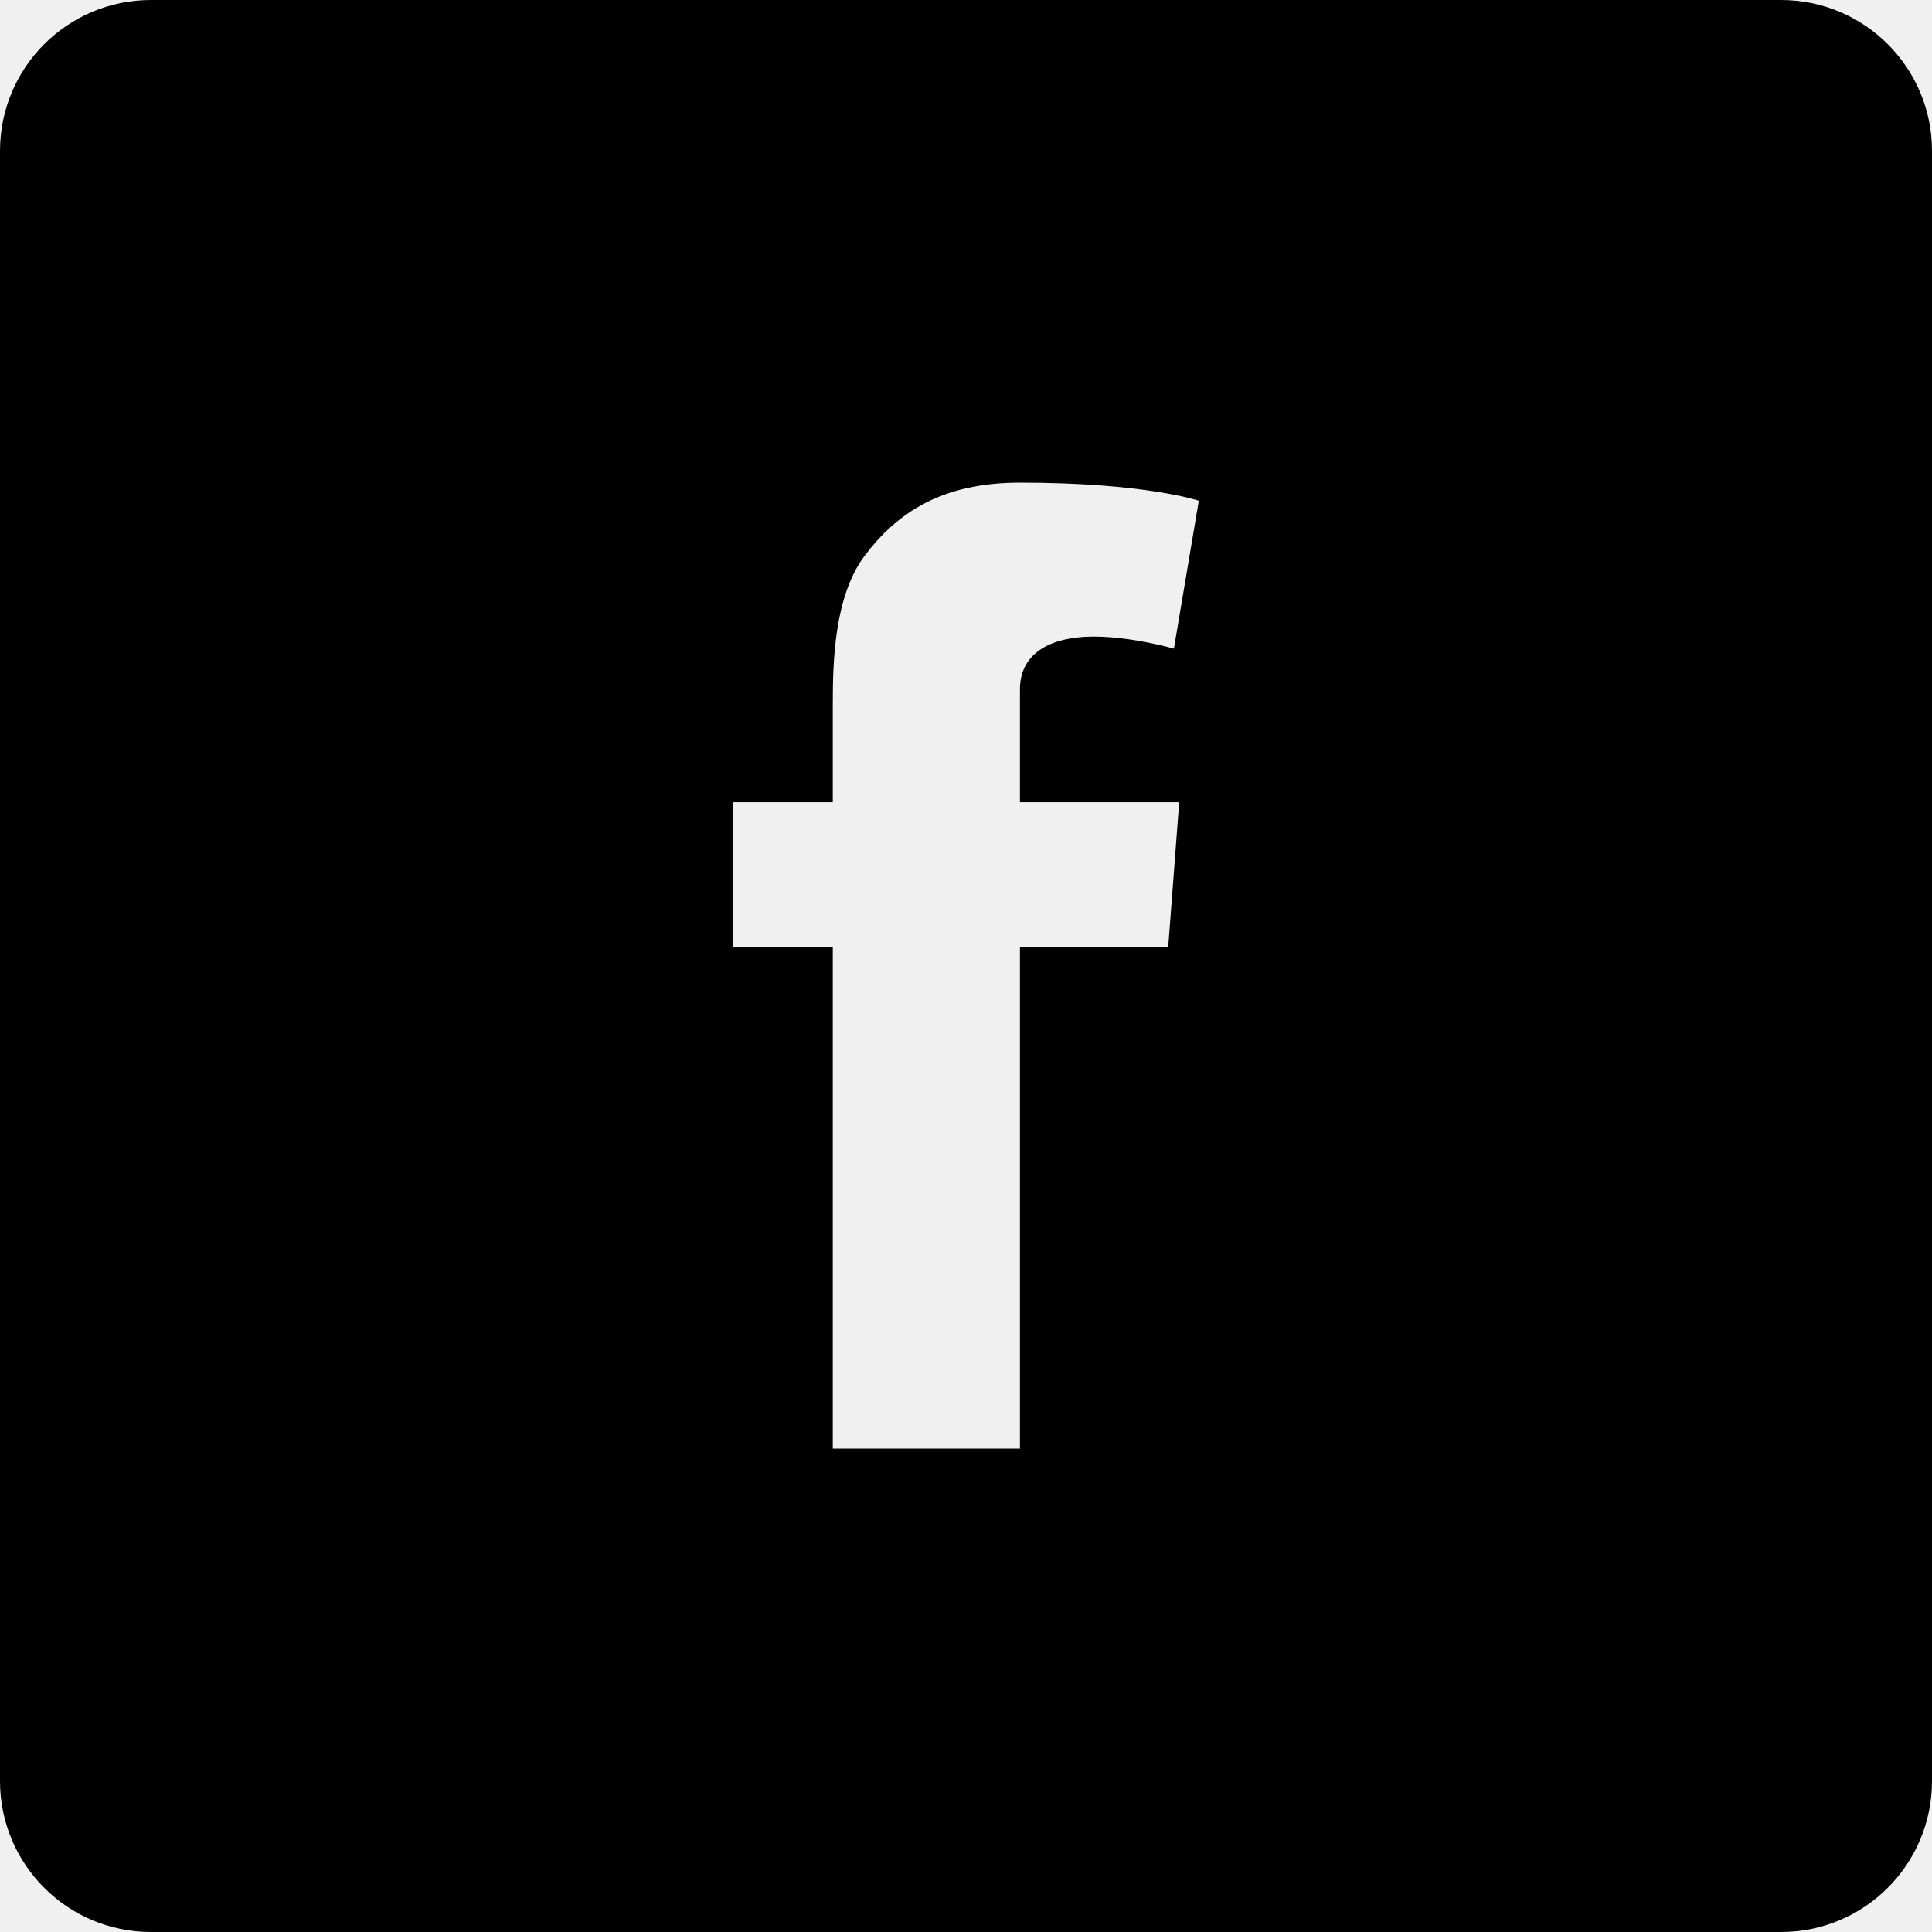
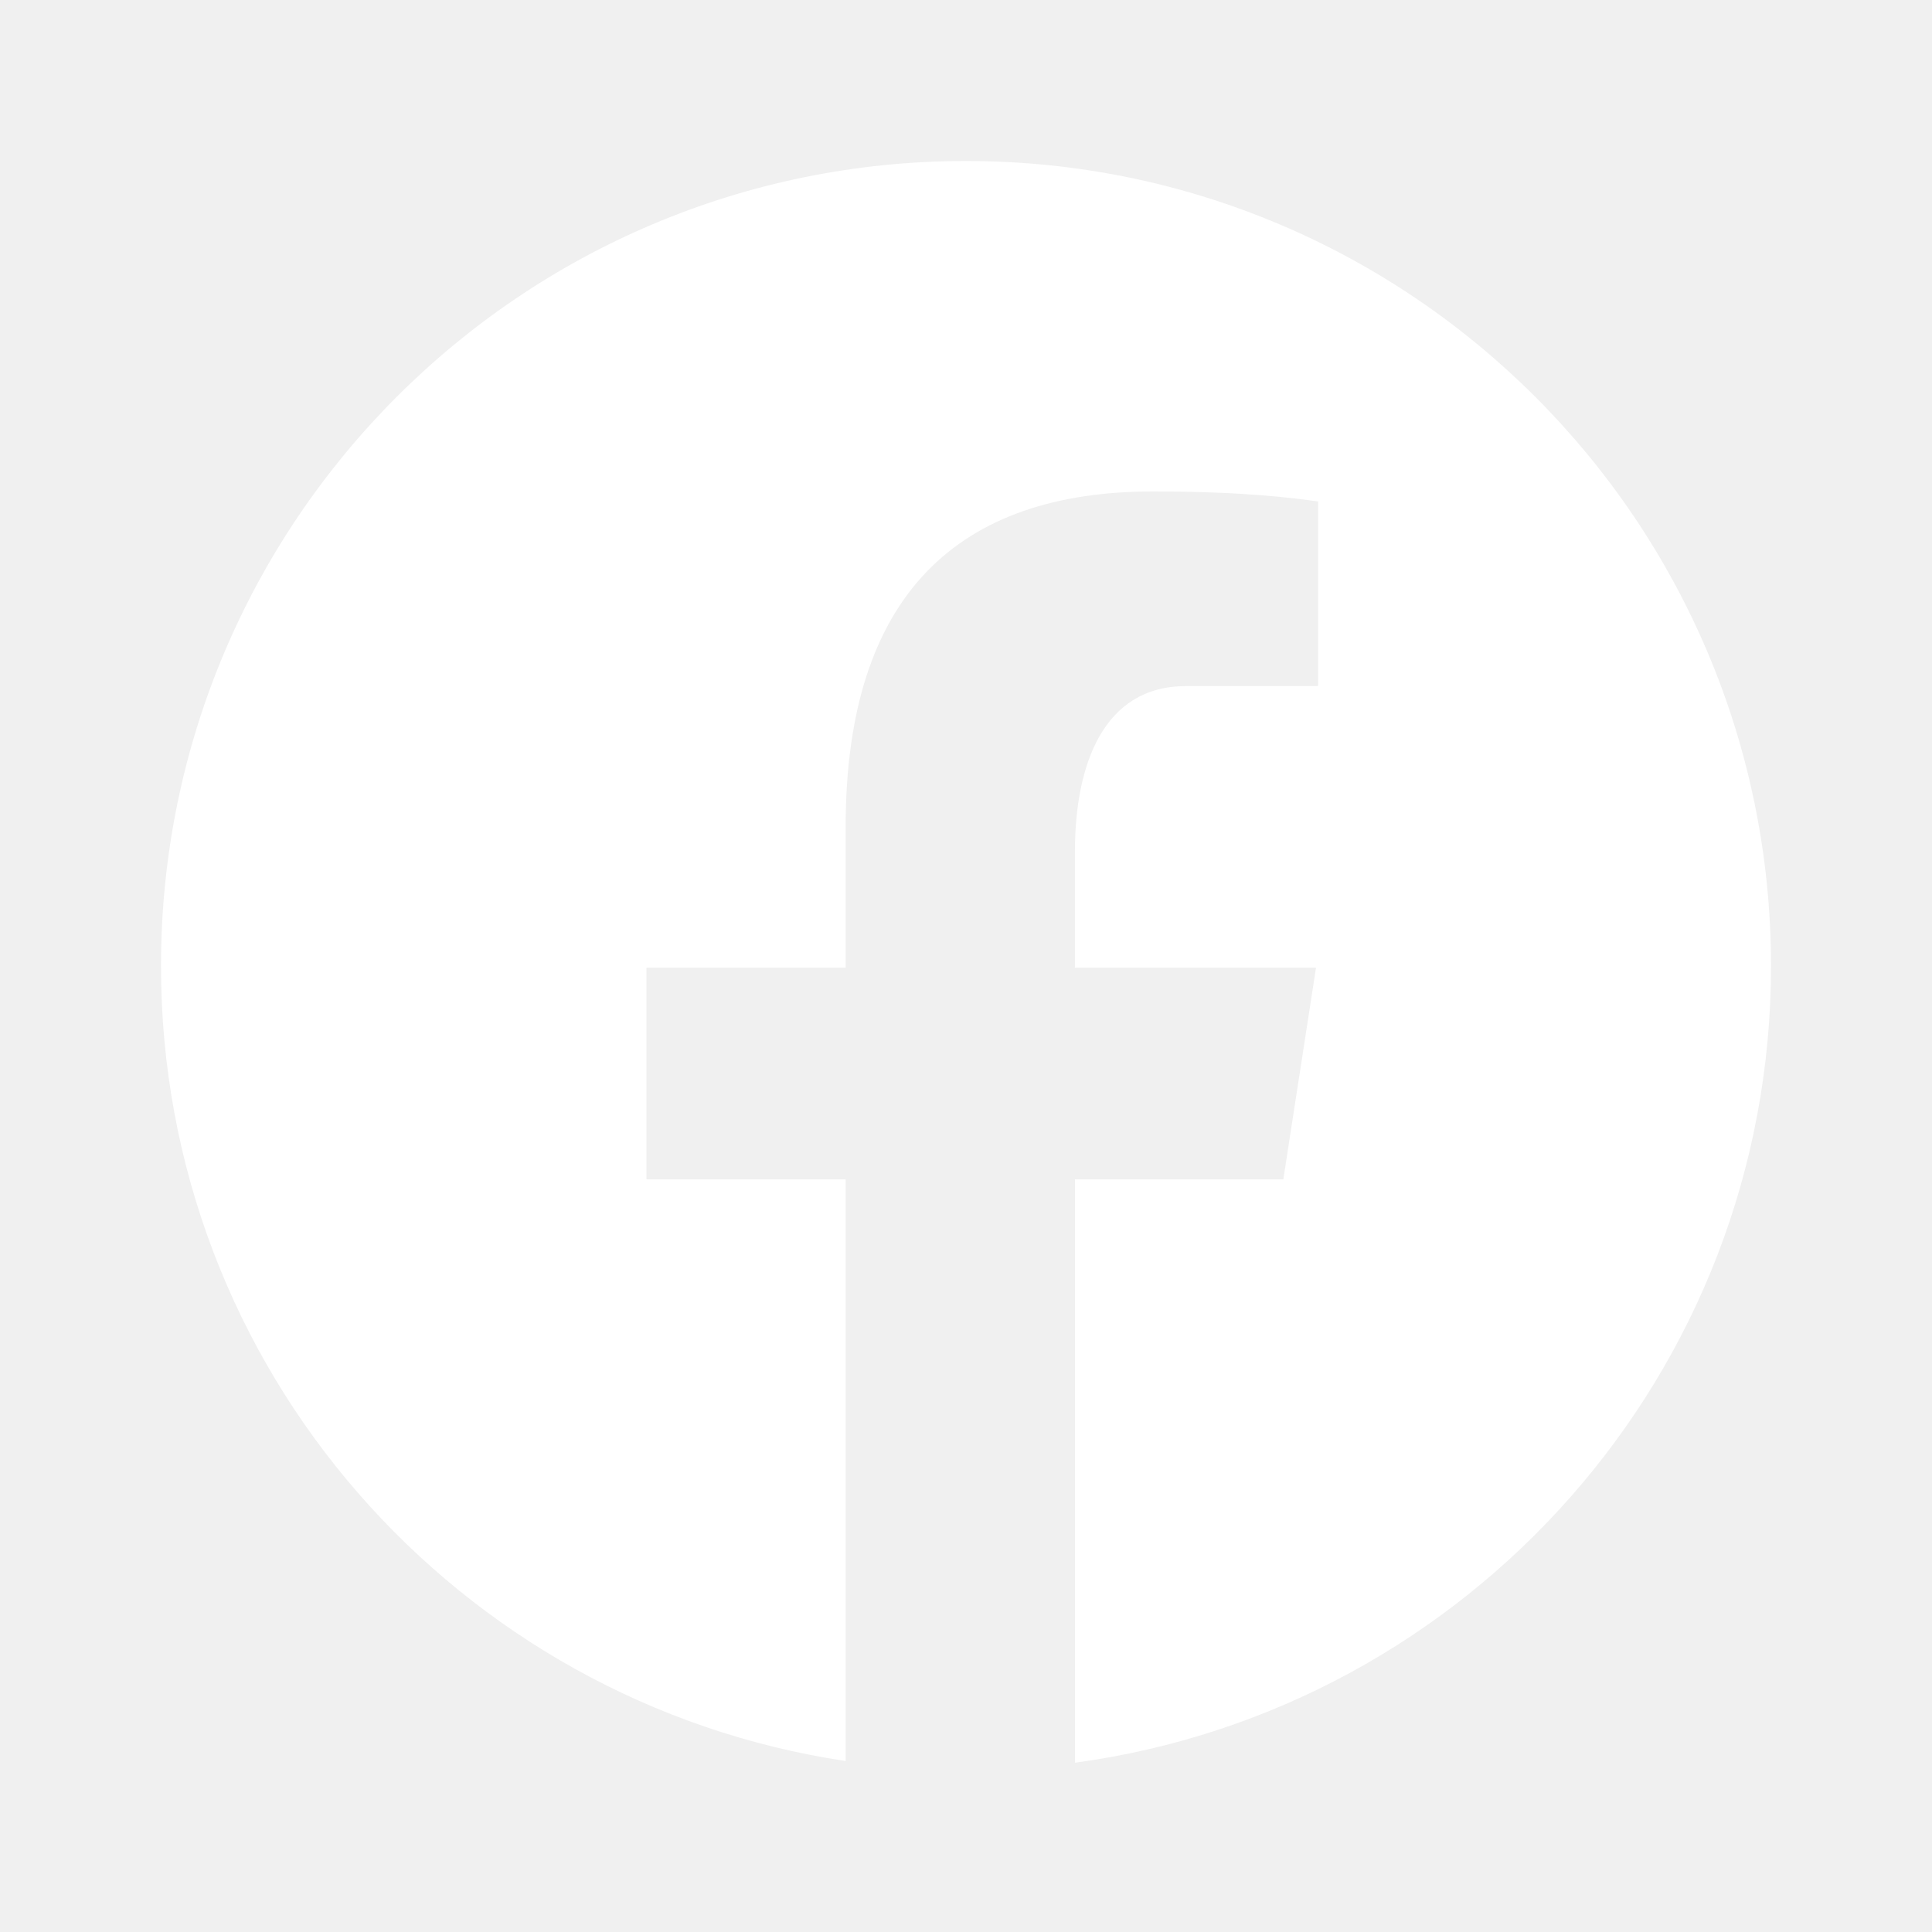
- <svg xmlns="http://www.w3.org/2000/svg" fill="#000000" height="800px" width="800px" version="1.1" id="Layer_1" viewBox="-143 145 512 512" xml:space="preserve">
-   <path d="M329,145h-432c-22.1,0-40,17.9-40,40v432c0,22.1,17.9,40,40,40h432c22.1,0,40-17.9,40-40V185C369,162.9,351.1,145,329,145z   M169.5,357.6l-2.9,38.3h-39.3v133H77.7v-133H51.2v-38.3h26.5v-25.7c0-11.3,0.3-28.8,8.5-39.7c8.7-11.5,20.6-19.3,41.1-19.3  c33.4,0,47.4,4.8,47.4,4.8l-6.6,39.2c0,0-11-3.2-21.3-3.2c-10.3,0-19.5,3.7-19.5,14v29.9H169.5z" />
+ <svg xmlns="http://www.w3.org/2000/svg" fill="#FFFFFF" viewBox="0 0 24 24" width="24px" height="24px">
+   <path d="M12,2C6.477,2,2,6.477,2,12c0,5.013,3.693,9.153,8.505,9.876V14.65H8.031v-2.629h2.474v-1.749 c0-2.896,1.411-4.167,3.818-4.167c1.153,0,1.762,0.085,2.051,0.124v2.294h-1.642c-1.022,0-1.379,0.969-1.379,2.061v1.437h2.995 l-0.406,2.629h-2.588v7.247C18.235,21.236,22,17.062,22,12C22,6.477,17.523,2,12,2z" />
</svg>
